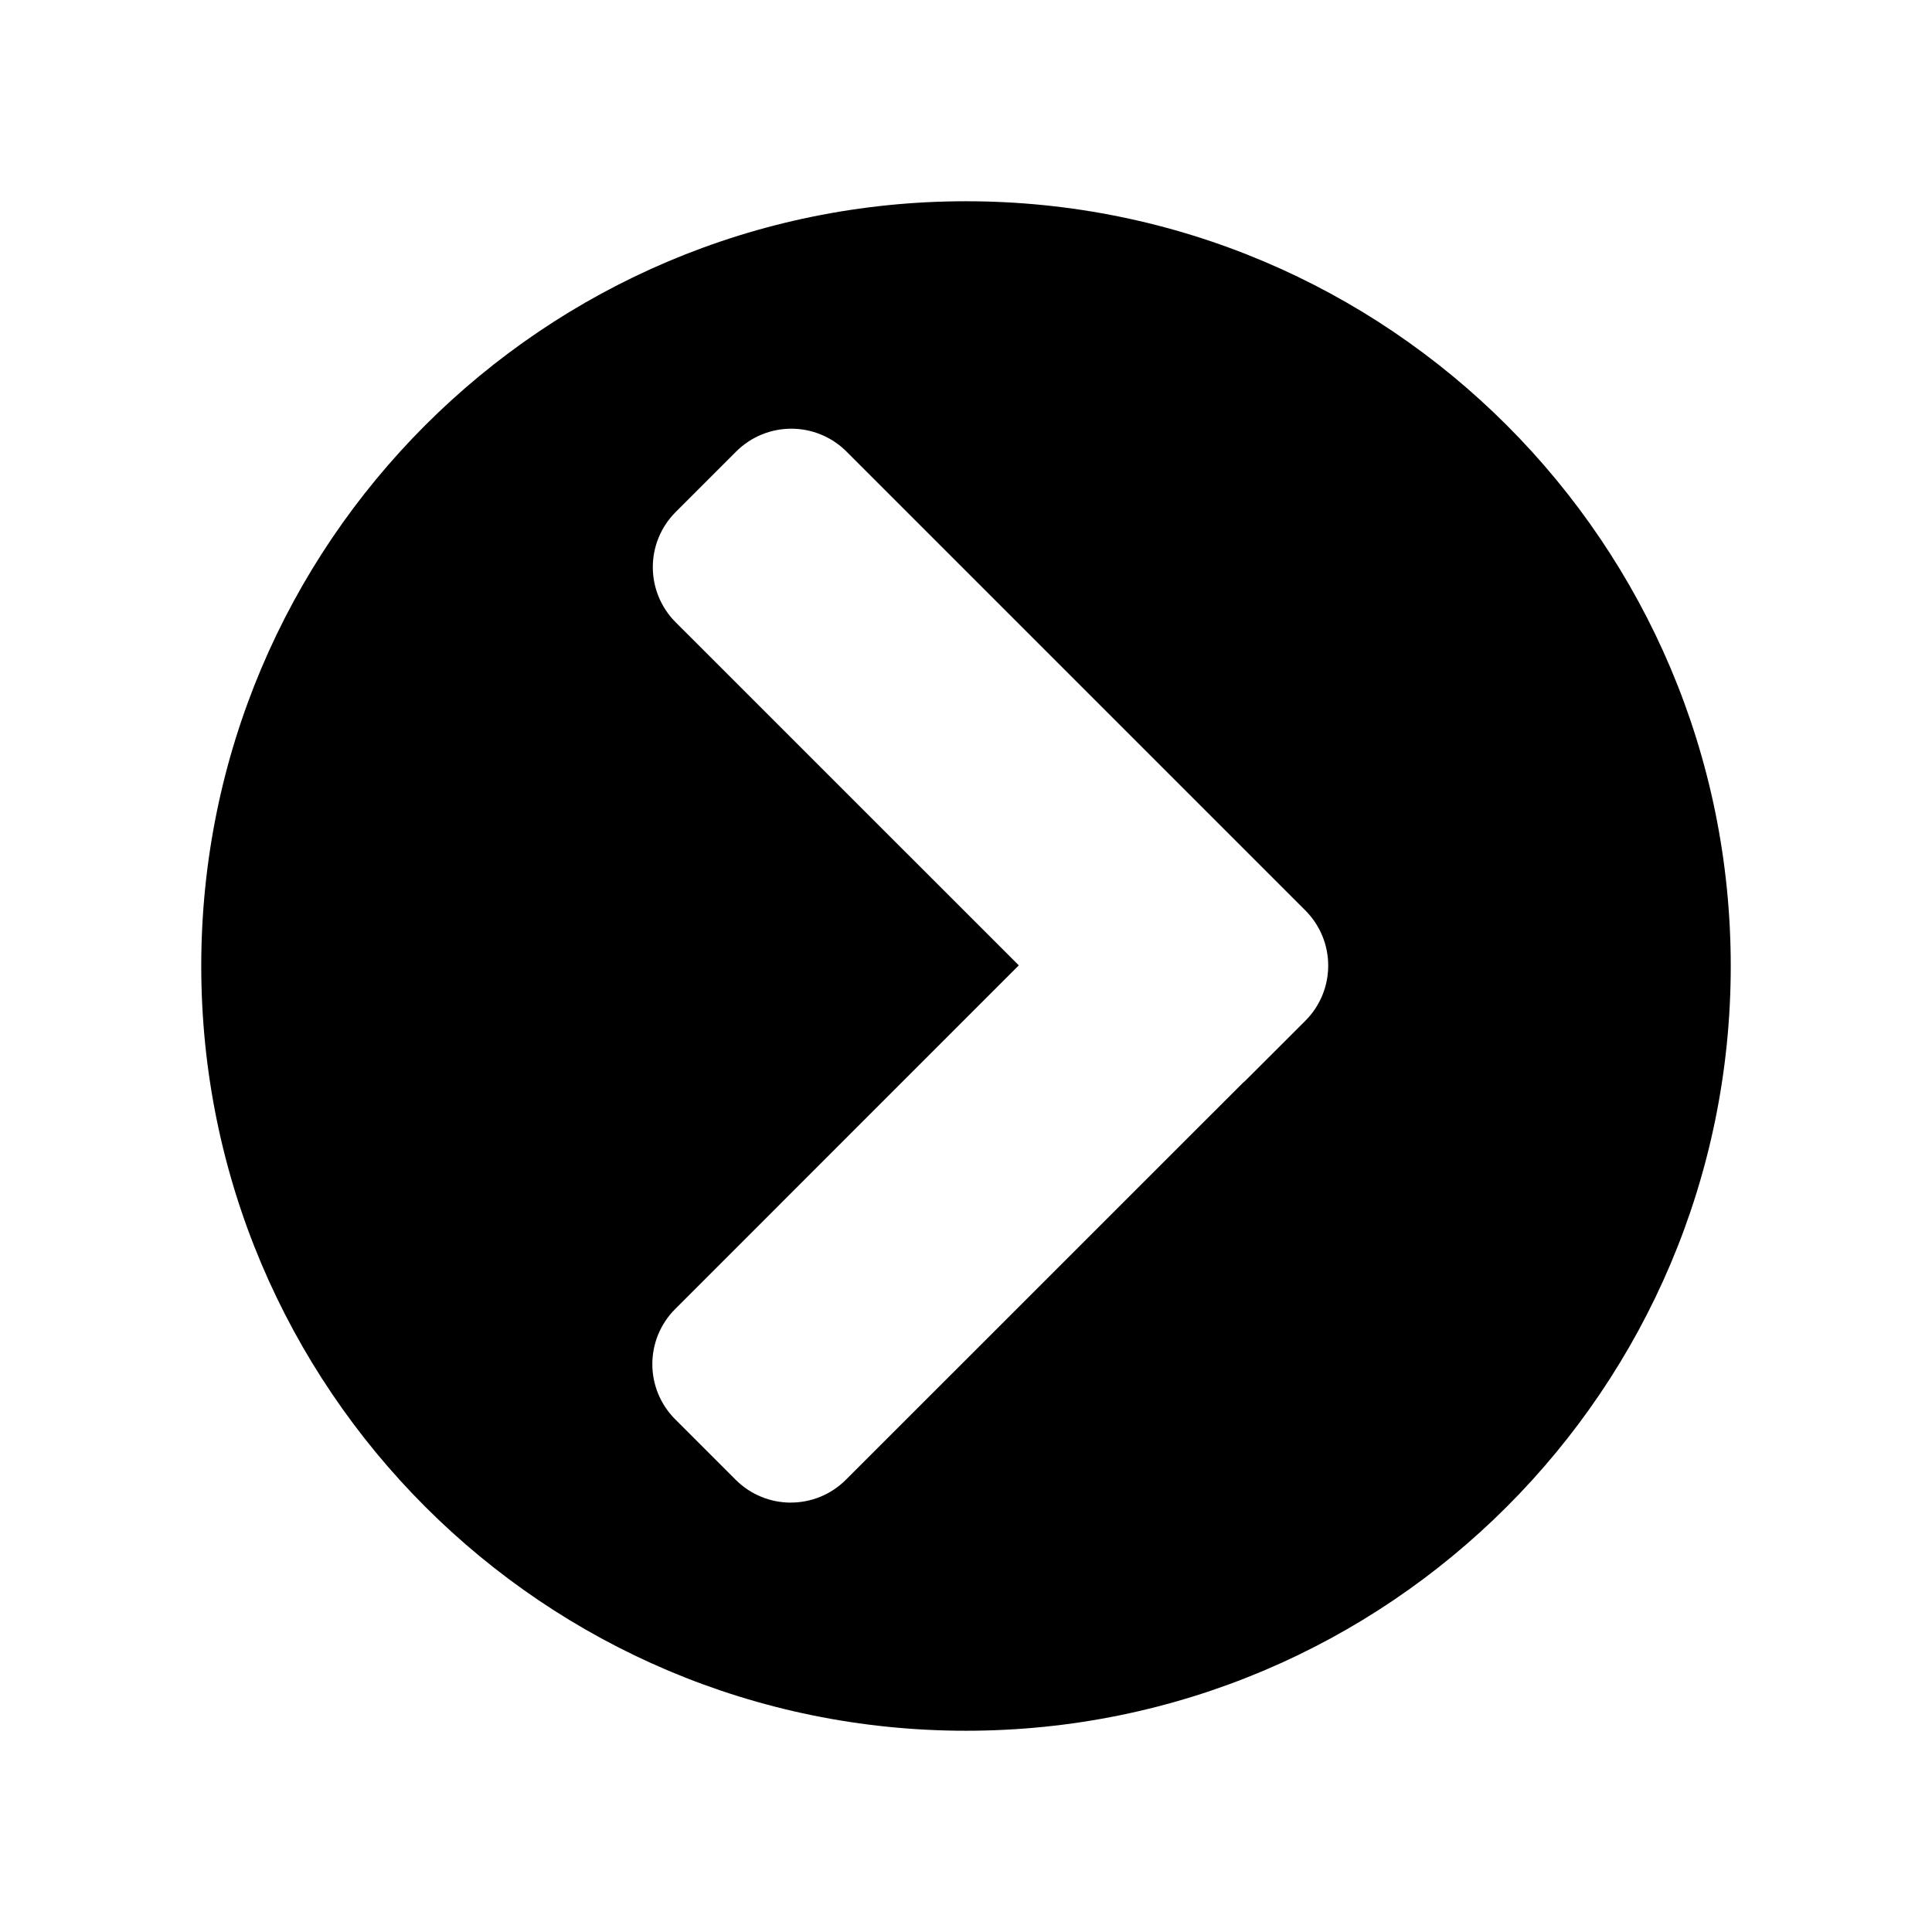
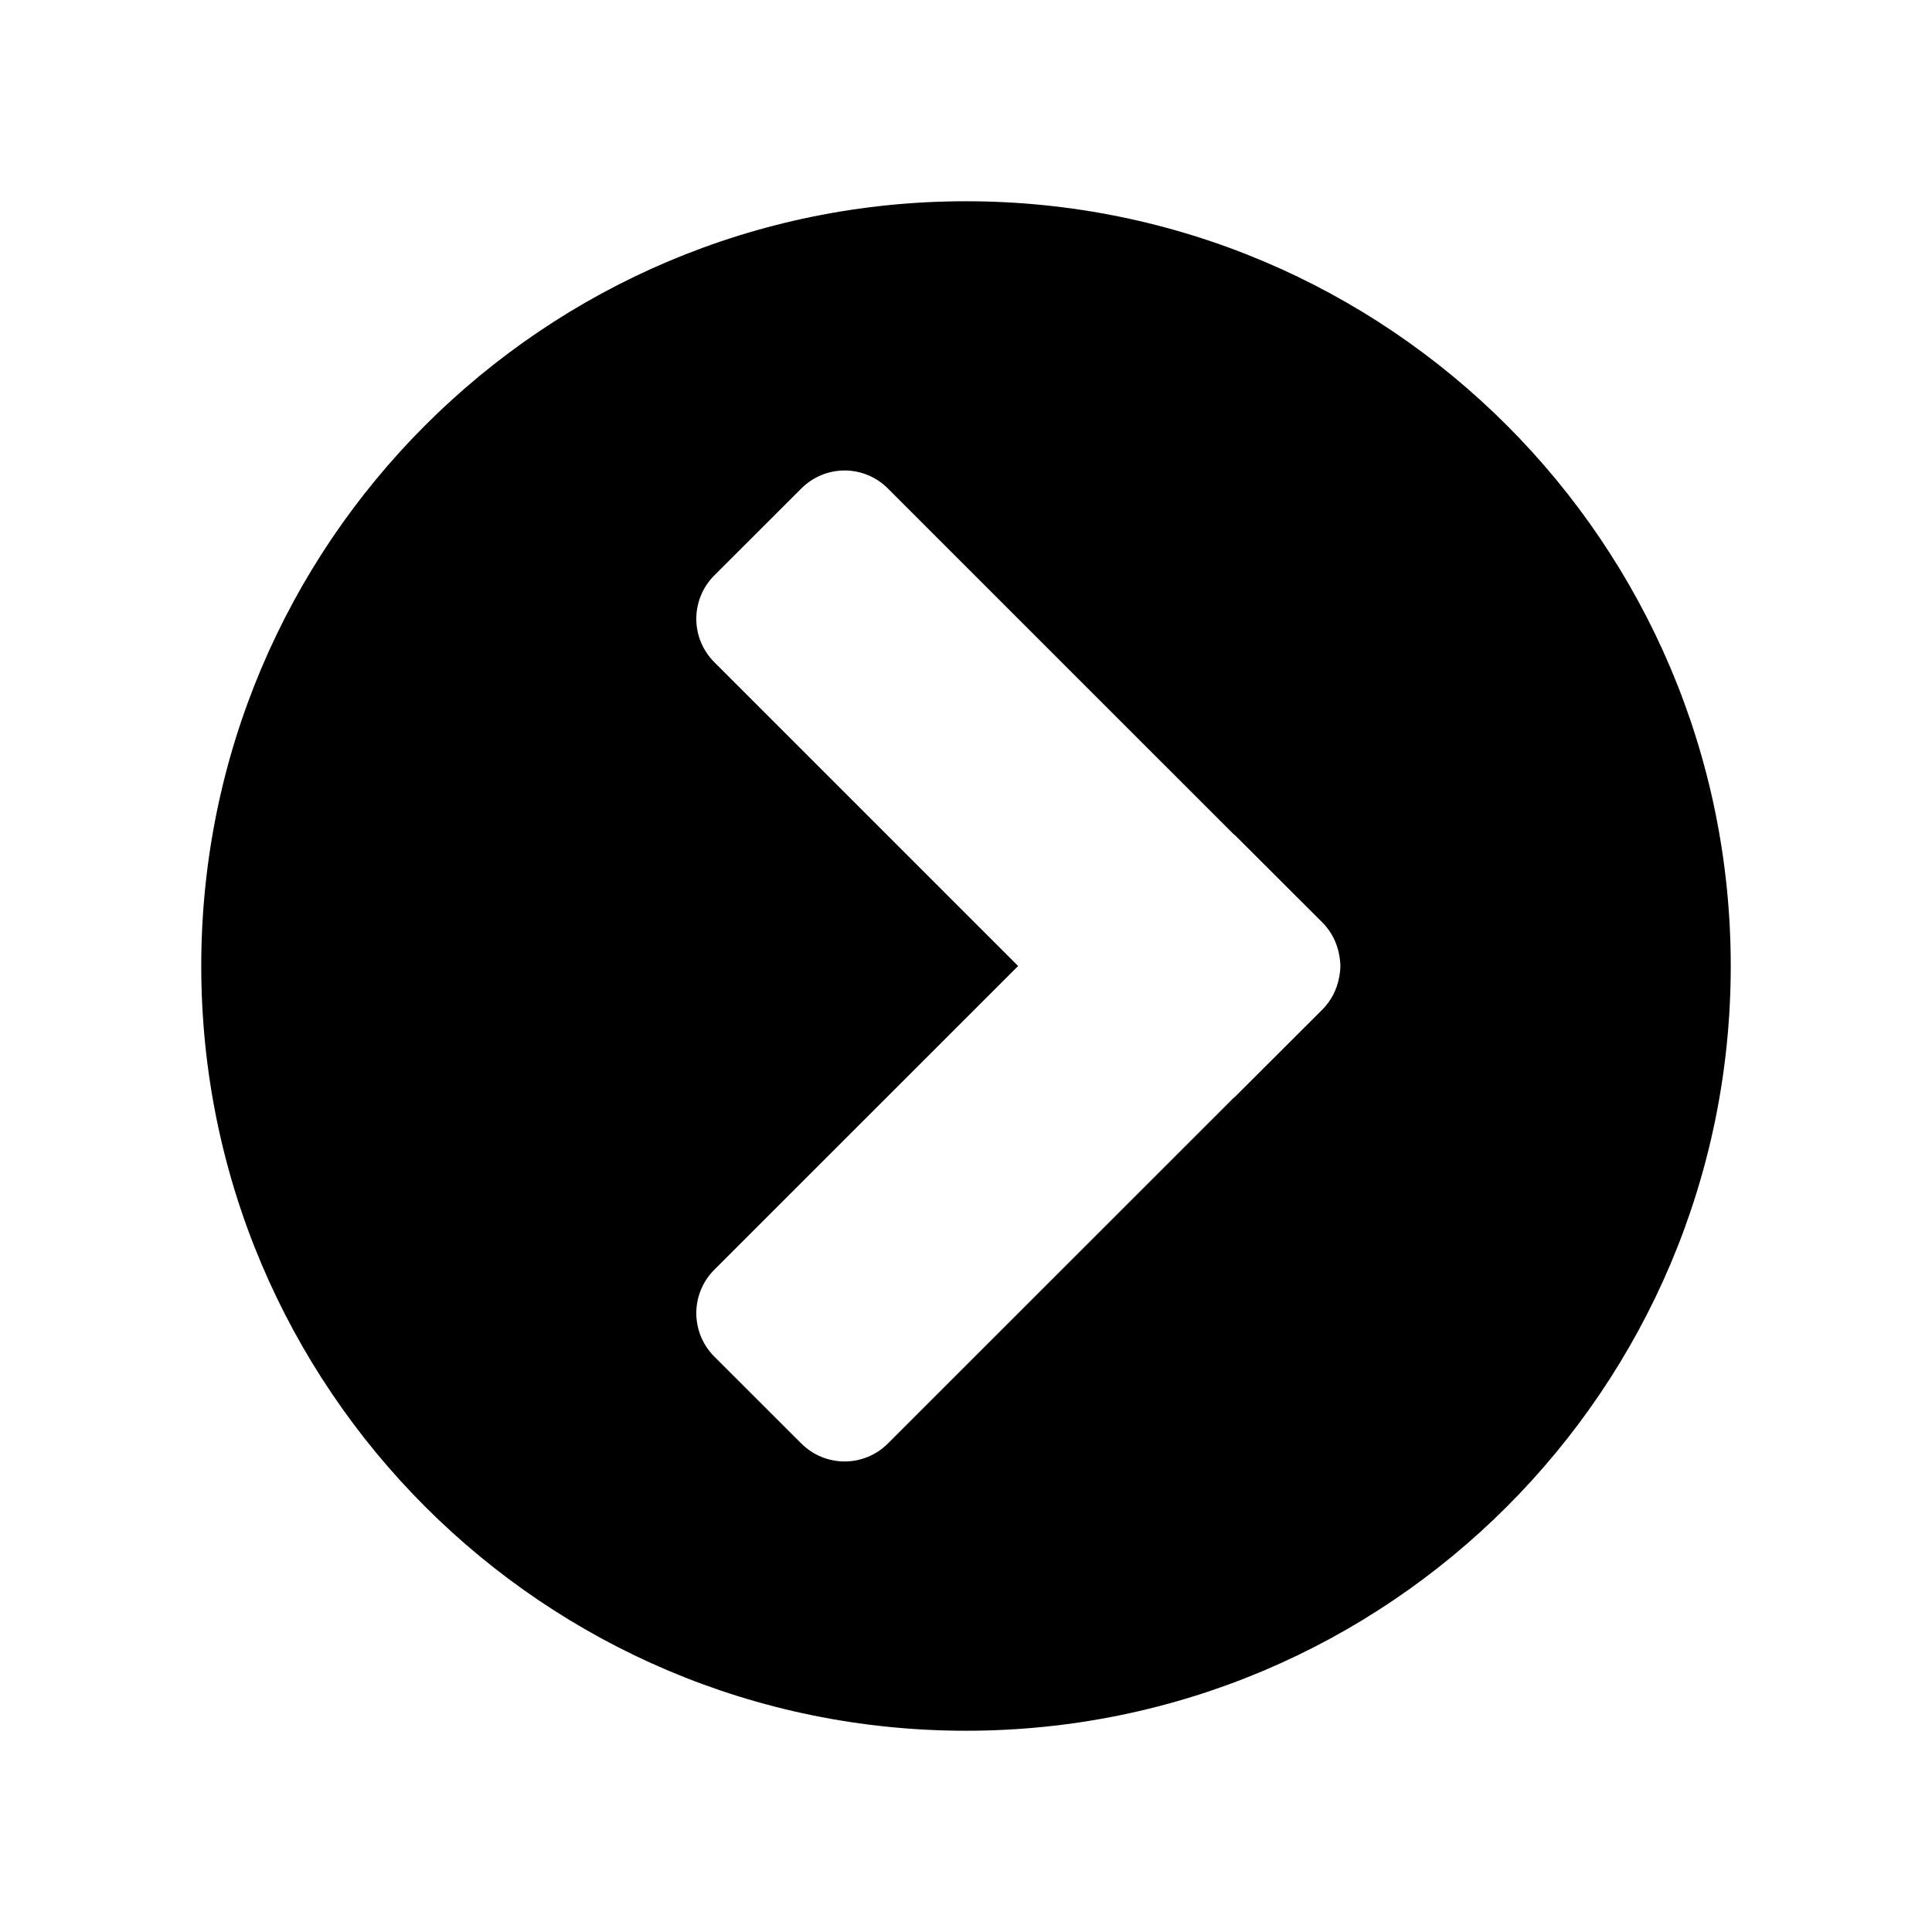
<svg xmlns="http://www.w3.org/2000/svg" height="48" width="48" version="1.1" viewBox="0 0 48 48">
-   <path style="fill-rule:evenodd;fill:#000000" d="m24 43a19 19 0 0 0 19 -19 19 19 0 0 0 -19 -19 19 19 0 0 0 -19 19 19 19 0 0 0 19 19zm-4.352-5.668c-0.496 0-0.993-0.19-1.373-0.57l-1.498-1.498c-0.76-0.76-0.76-1.984 0-2.744l8.535-8.536-8.523-8.521c-0.76-0.76-0.76-1.984 0-2.744l1.498-1.498c0.76-0.76 1.986-0.76 2.746 0l11.396 11.396c0.76 0.76 0.76 1.986 0 2.746l-1.498 1.496c-0.014 0.014-0.031 0.024-0.045 0.037l-9.867 9.865c-0.38 0.38-0.875 0.57-1.371 0.57z" />
+   <path style="fill-rule:evenodd;fill:#000000" d="m24 5c-10.493 0-19 8.507-19 19s8.507 19 19 19 19-8.507 19-19-8.507-19-19-19zm-3.016 6.689c0.39 0 0.78 0.151 1.078 0.45l8.577 8.576c0.017 0.016 0.037 0.028 0.054 0.045l2.159 2.156c0.226 0.226 0.363 0.506 0.418 0.797 0.017 0.093 0.031 0.188 0.031 0.283v0.01c-0.001 0.094-0.013 0.188-0.031 0.281-0.055 0.291-0.192 0.571-0.418 0.797l-2.159 2.156c-0.016 0.016-0.034 0.028-0.05 0.043l-8.581 8.578c-0.597 0.598-1.558 0.598-2.156 0l-2.158-2.156c-0.598-0.598-0.598-1.562 0-2.16l7.547-7.545-7.547-7.547c-0.598-0.597-0.598-1.56 0-2.158l2.158-2.156c0.299-0.299 0.688-0.45 1.078-0.45z" />
</svg>
